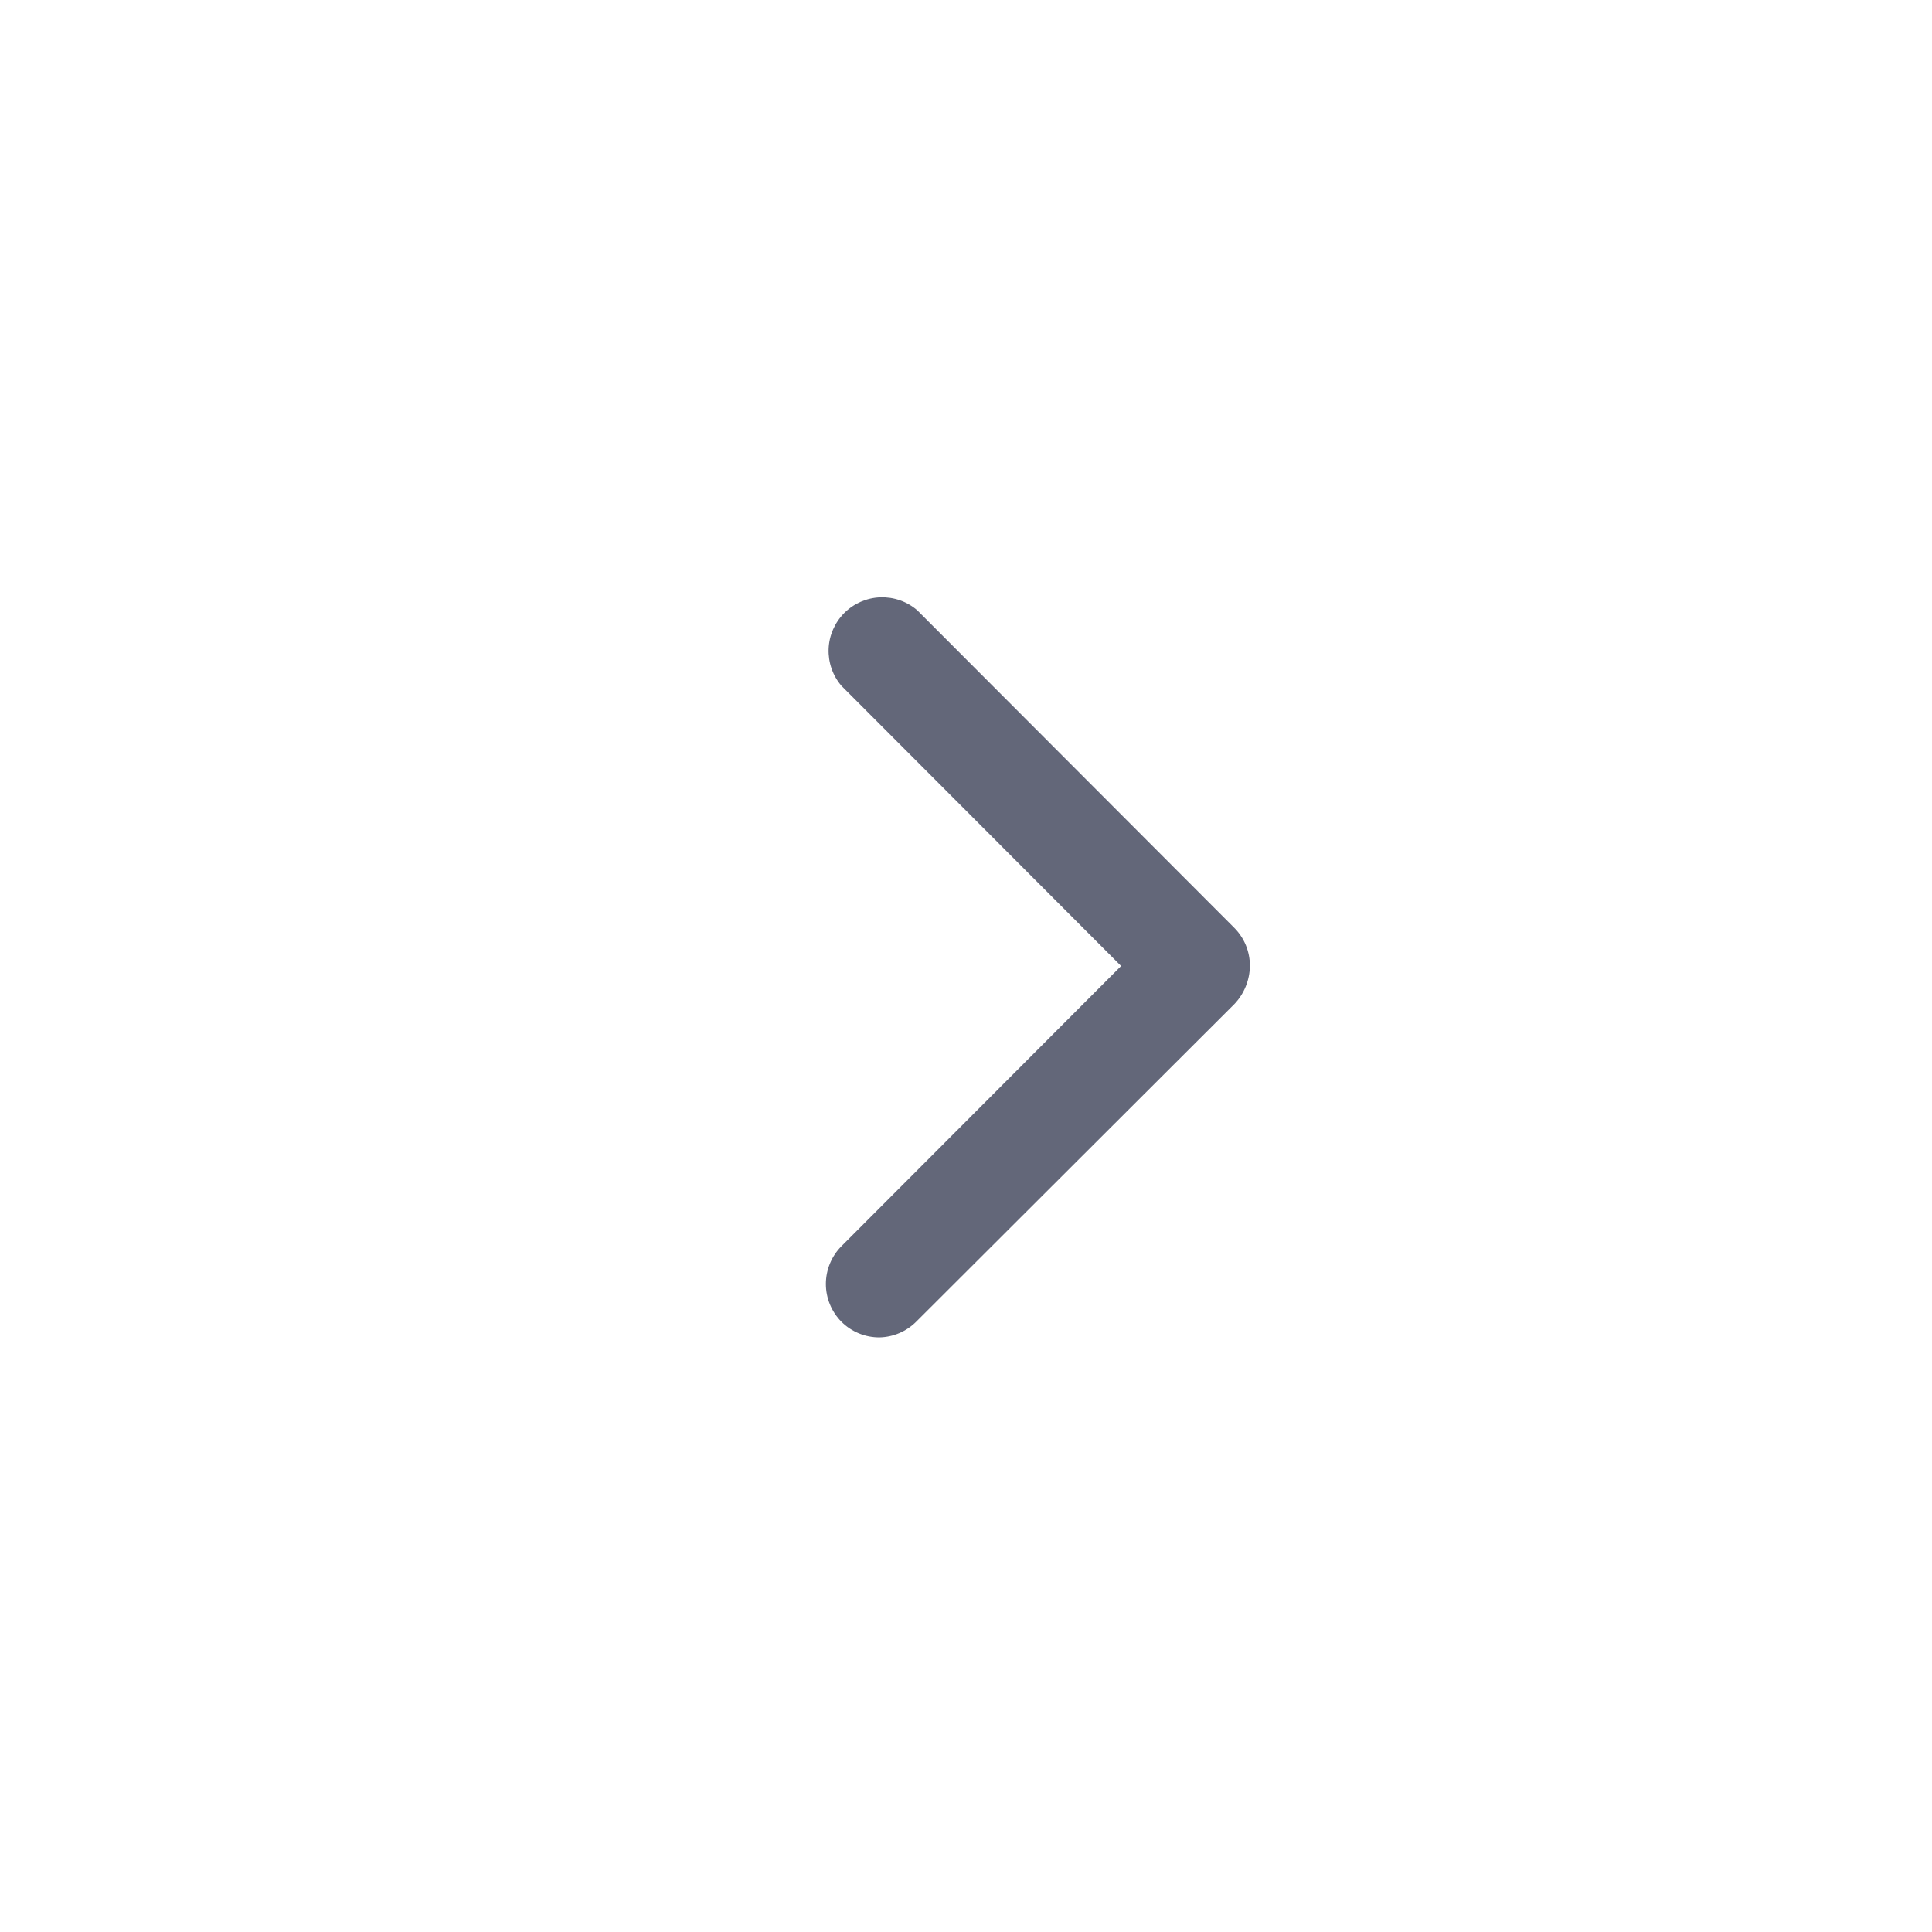
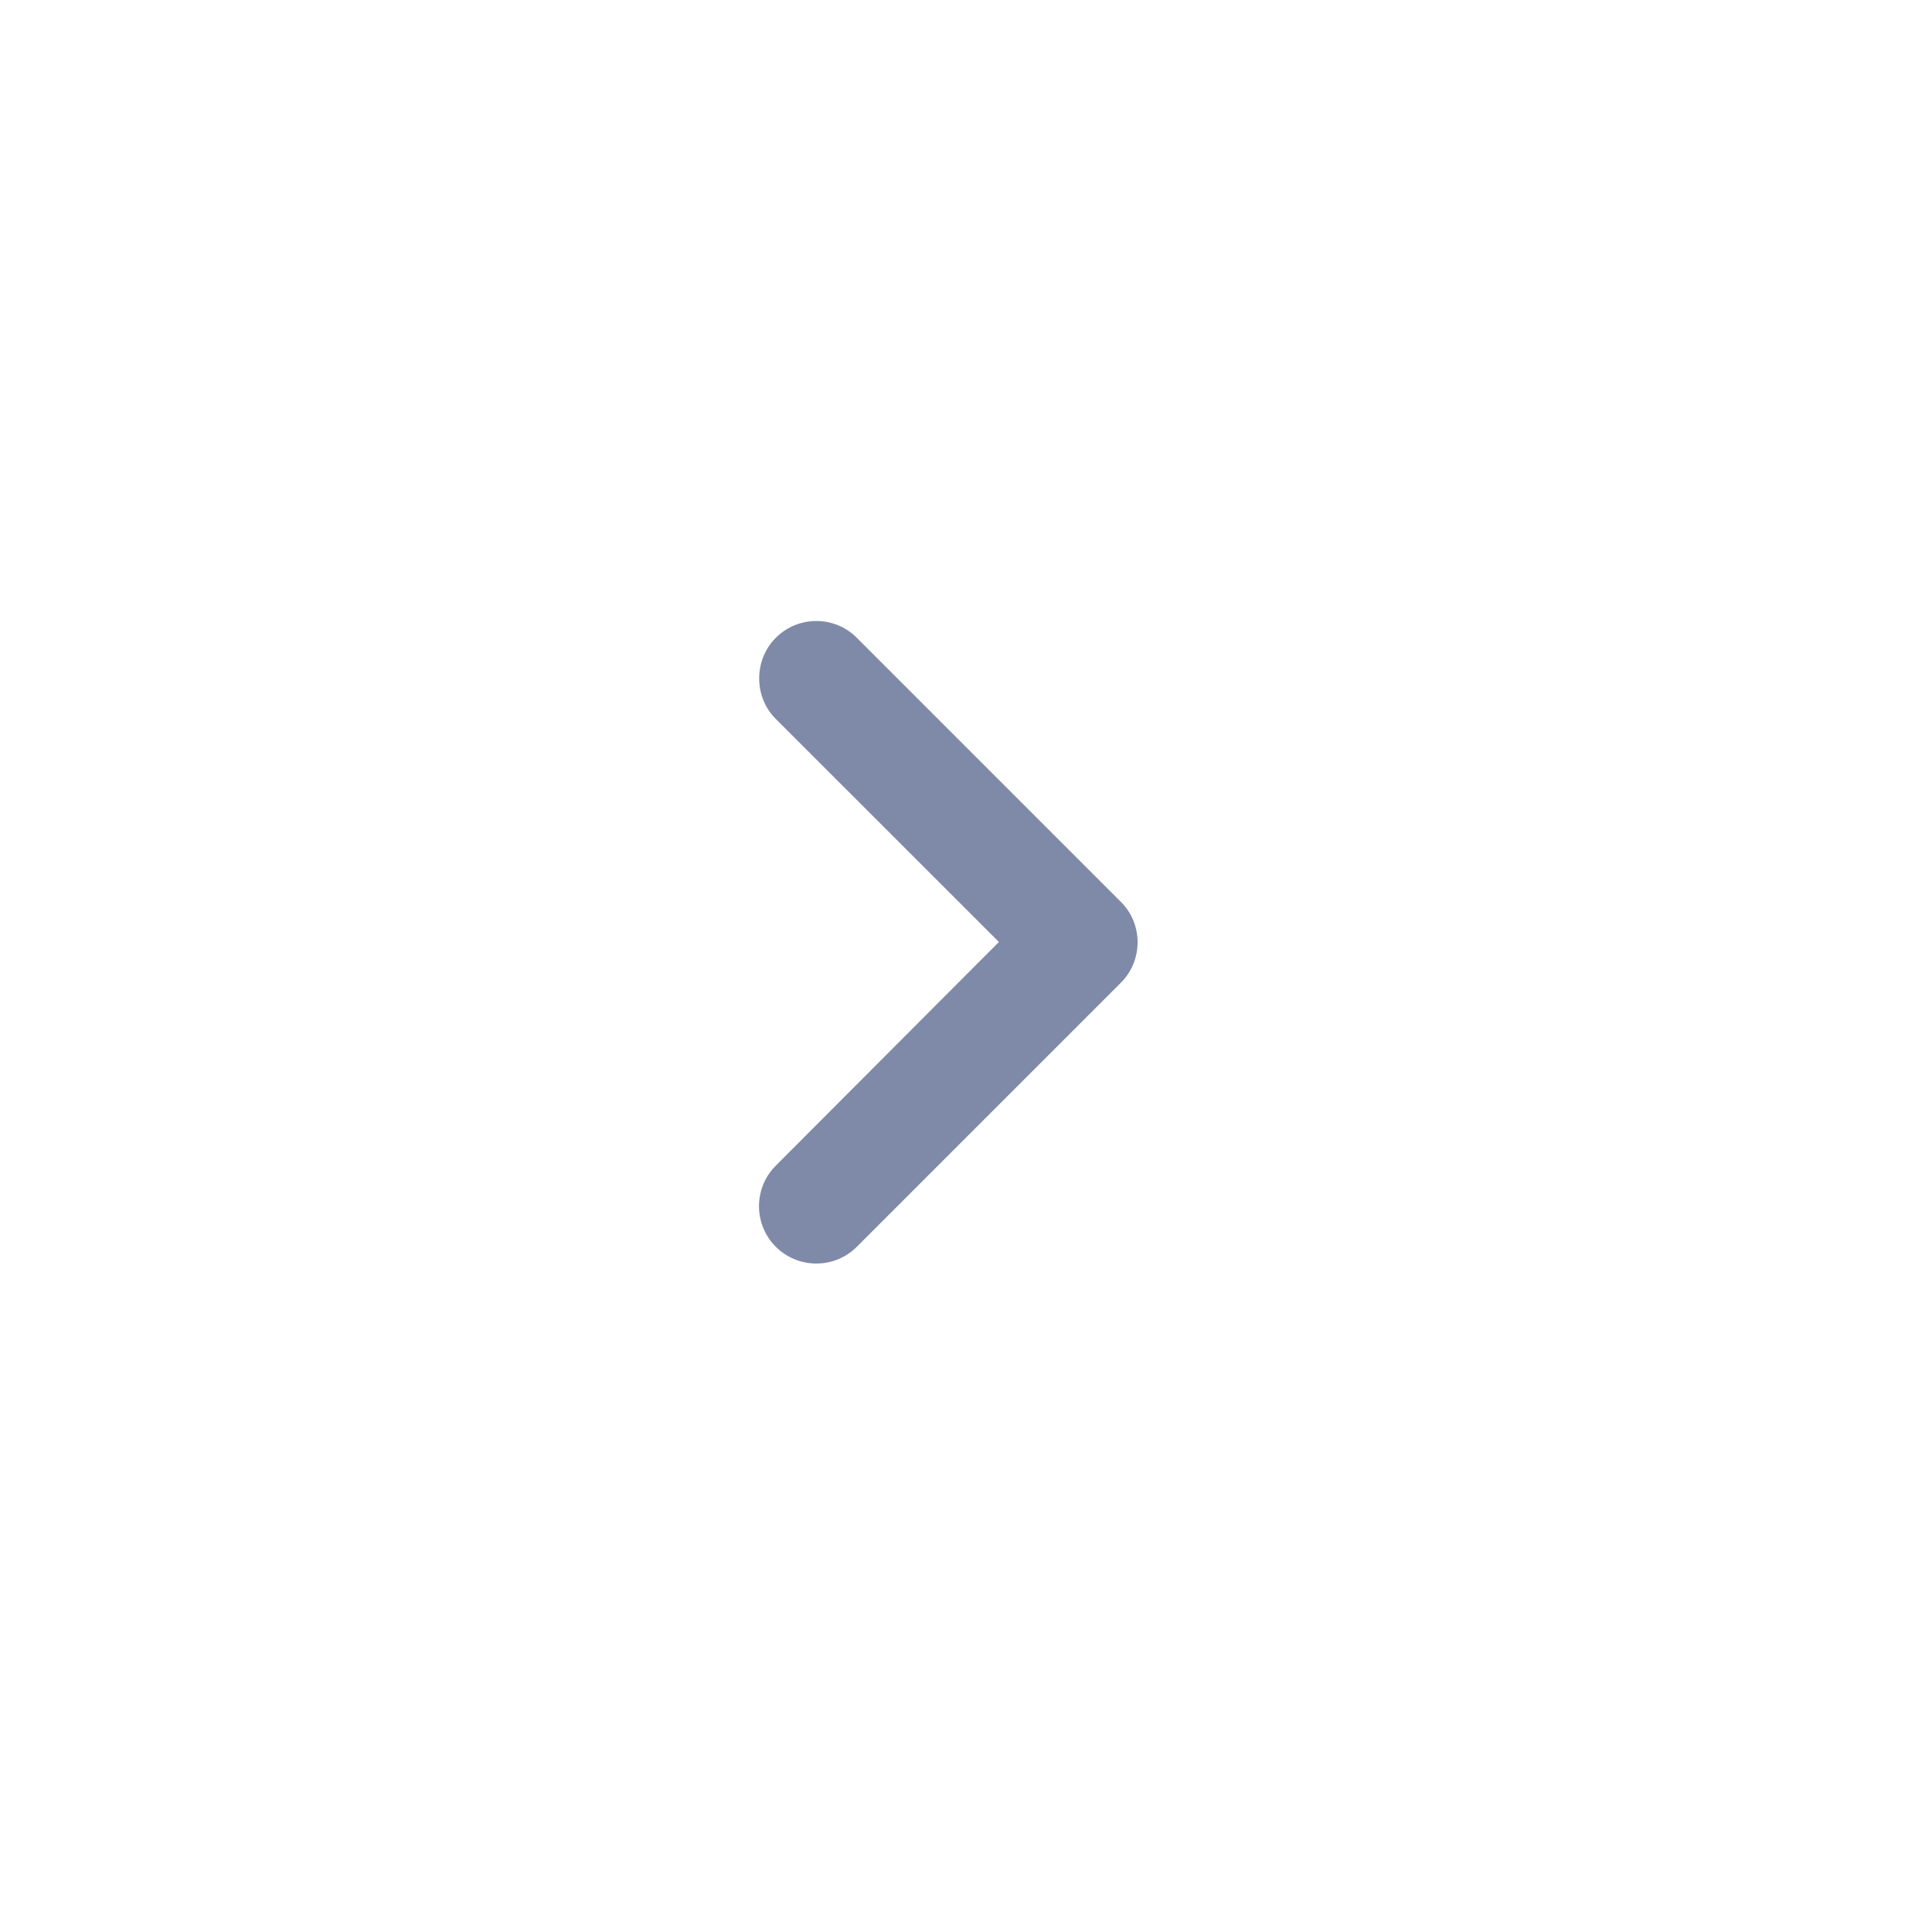
- <svg xmlns="http://www.w3.org/2000/svg" width="36" height="36" viewBox="0 0 36 36" fill="none">
-   <path d="M16.39 24.92C16.258 24.921 16.128 24.896 16.006 24.846C15.884 24.796 15.773 24.723 15.68 24.63C15.494 24.443 15.389 24.189 15.389 23.925C15.389 23.661 15.494 23.407 15.68 23.22L20.89 18L15.68 12.78C15.516 12.589 15.431 12.343 15.44 12.091C15.45 11.839 15.554 11.601 15.732 11.422C15.911 11.244 16.149 11.14 16.401 11.13C16.653 11.121 16.899 11.206 17.09 11.37L23 17.29C23.093 17.384 23.166 17.494 23.216 17.616C23.265 17.738 23.291 17.869 23.29 18C23.286 18.265 23.183 18.518 23 18.71L17.07 24.63C16.889 24.81 16.645 24.914 16.39 24.92Z" fill="#636779" />
+ <svg xmlns="http://www.w3.org/2000/svg" width="28" height="28" viewBox="0 0 28 28" fill="none">
+   <path d="M11.243 9.244C11.32 9.166 11.412 9.105 11.513 9.063C11.614 9.022 11.722 9 11.831 9C11.94 9 12.048 9.022 12.149 9.063C12.25 9.105 12.341 9.166 12.418 9.244L16.243 13.069C16.321 13.146 16.382 13.237 16.424 13.338C16.465 13.439 16.487 13.547 16.487 13.656C16.487 13.765 16.465 13.873 16.424 13.974C16.382 14.075 16.321 14.167 16.243 14.244L12.418 18.069C12.341 18.146 12.25 18.207 12.149 18.249C12.048 18.291 11.94 18.312 11.831 18.312C11.722 18.312 11.614 18.291 11.513 18.249C11.412 18.207 11.32 18.146 11.243 18.069C11.166 17.992 11.105 17.9 11.063 17.799C11.021 17.698 11 17.59 11 17.481C11 17.372 11.021 17.264 11.063 17.163C11.105 17.062 11.166 16.971 11.243 16.894L14.477 13.652L11.243 10.419C10.918 10.094 10.927 9.56 11.243 9.244Z" fill="#7E8AA8" />
</svg>
